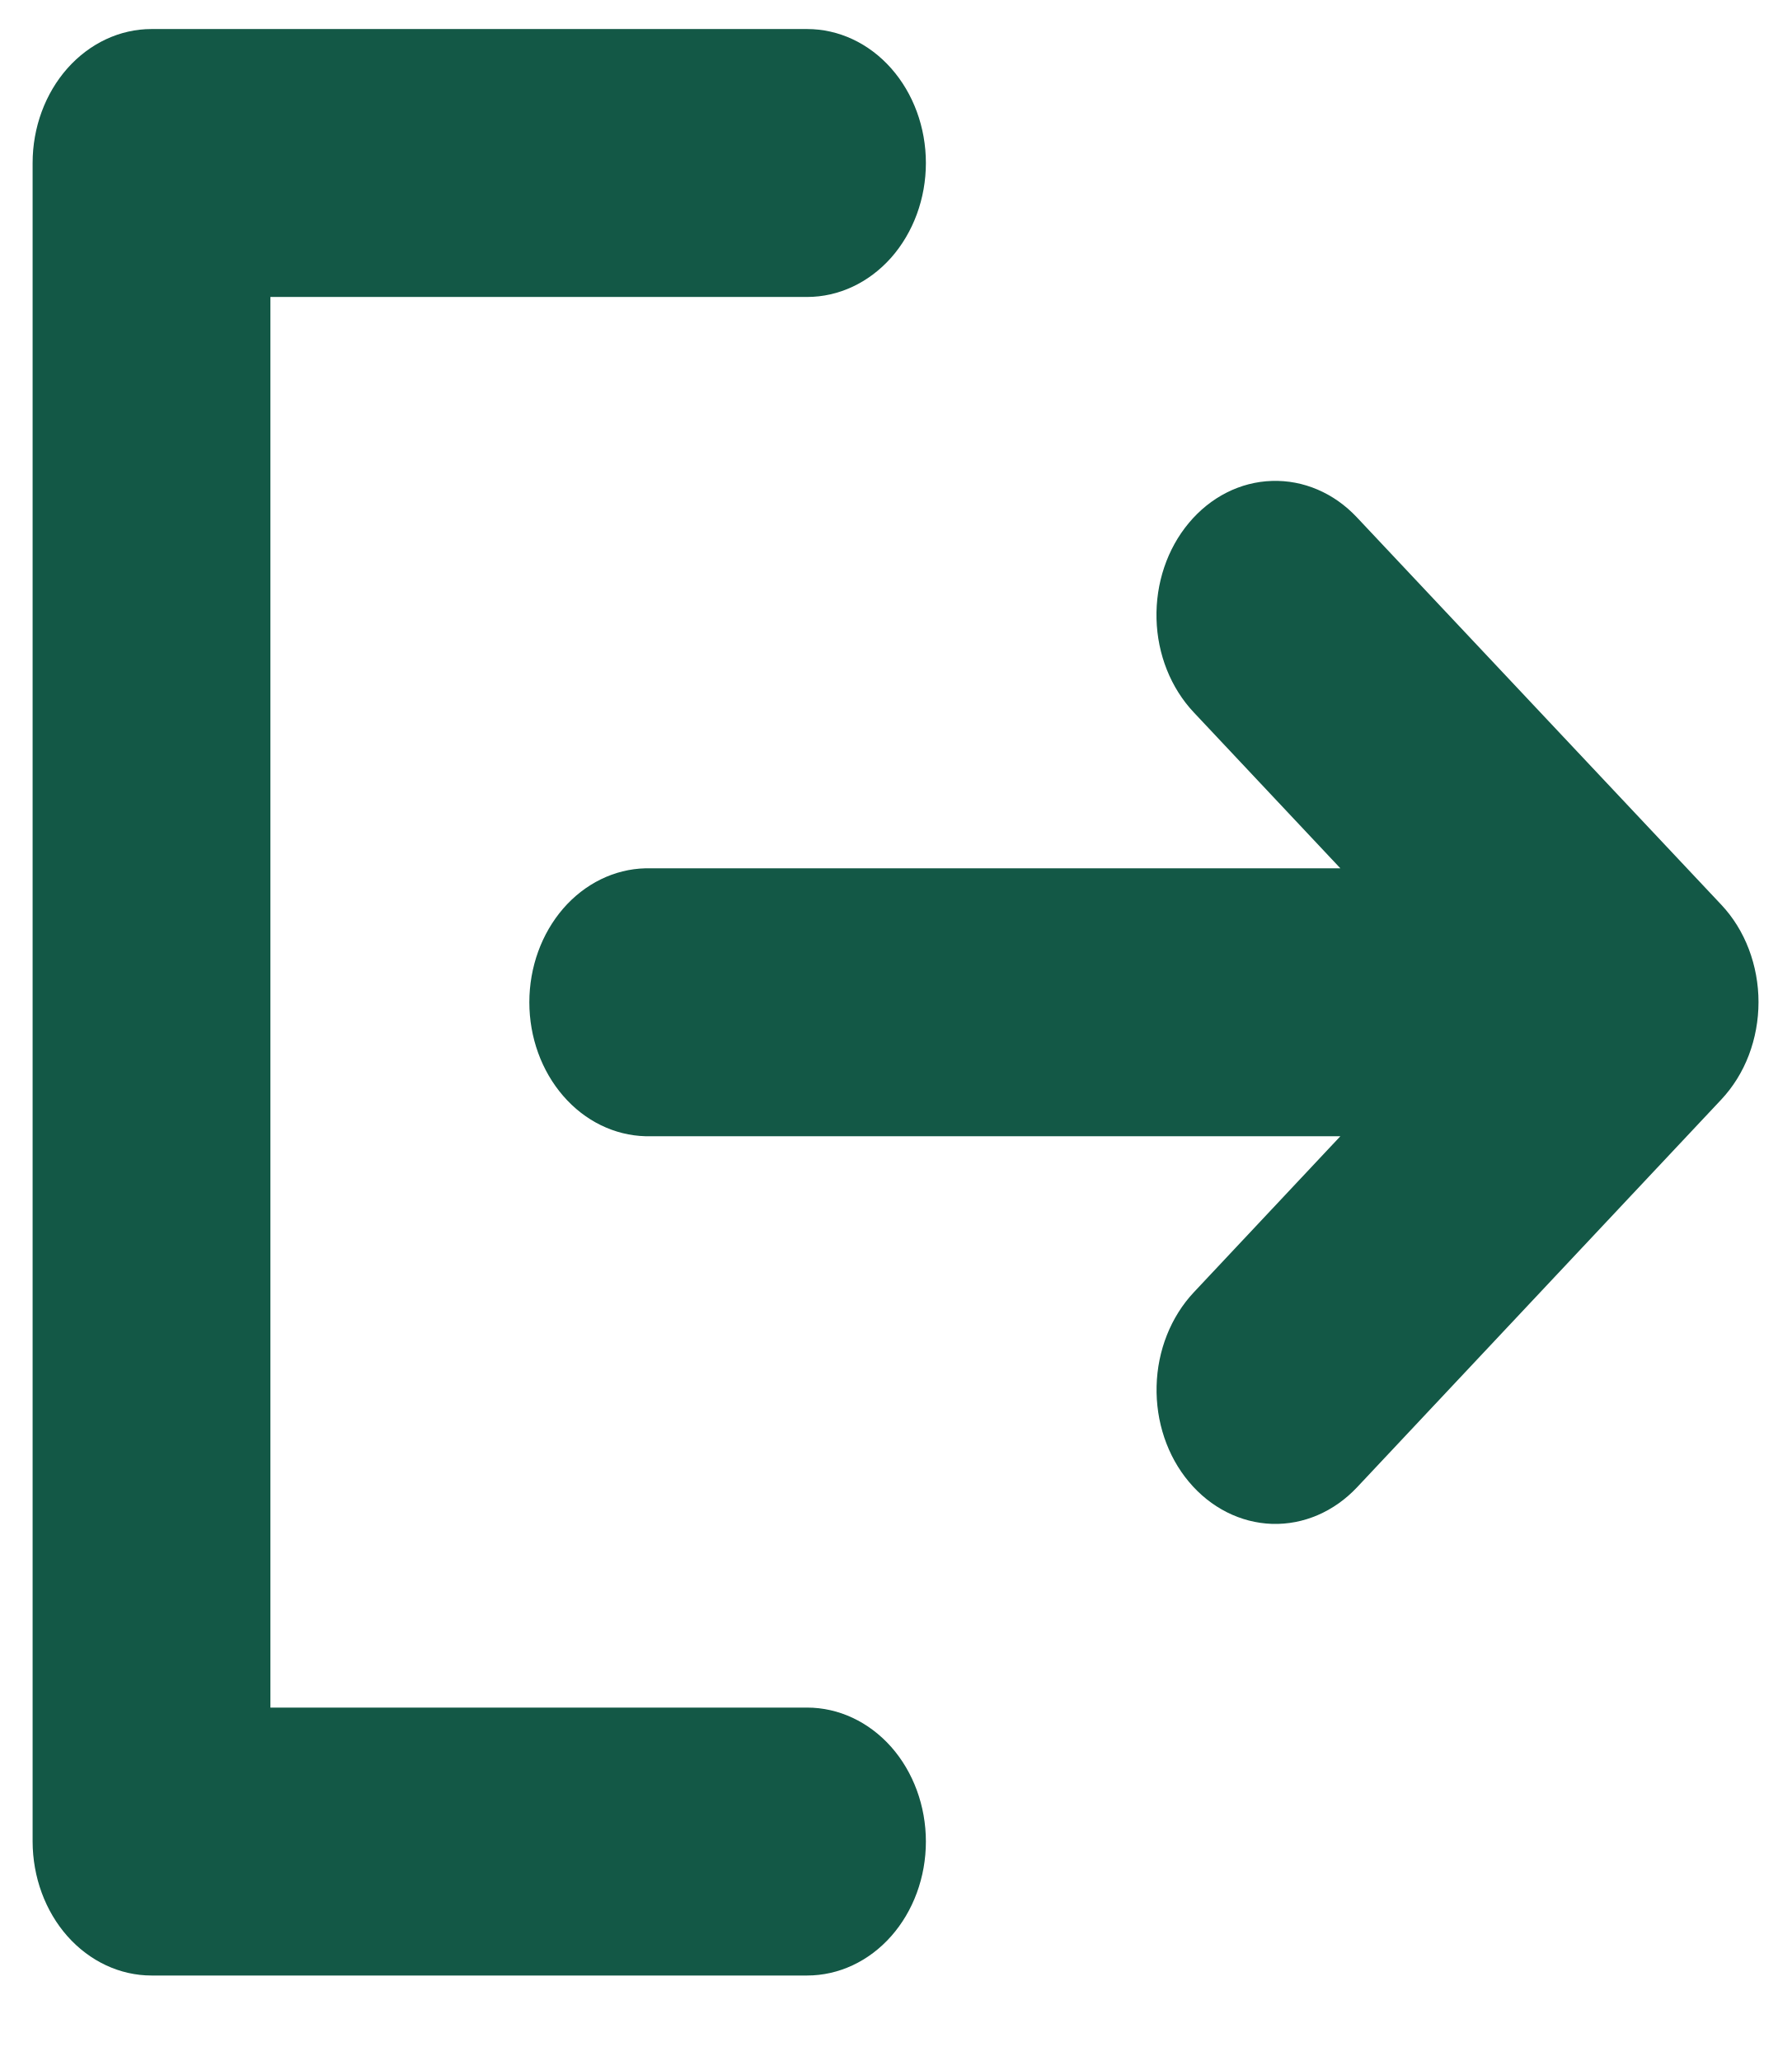
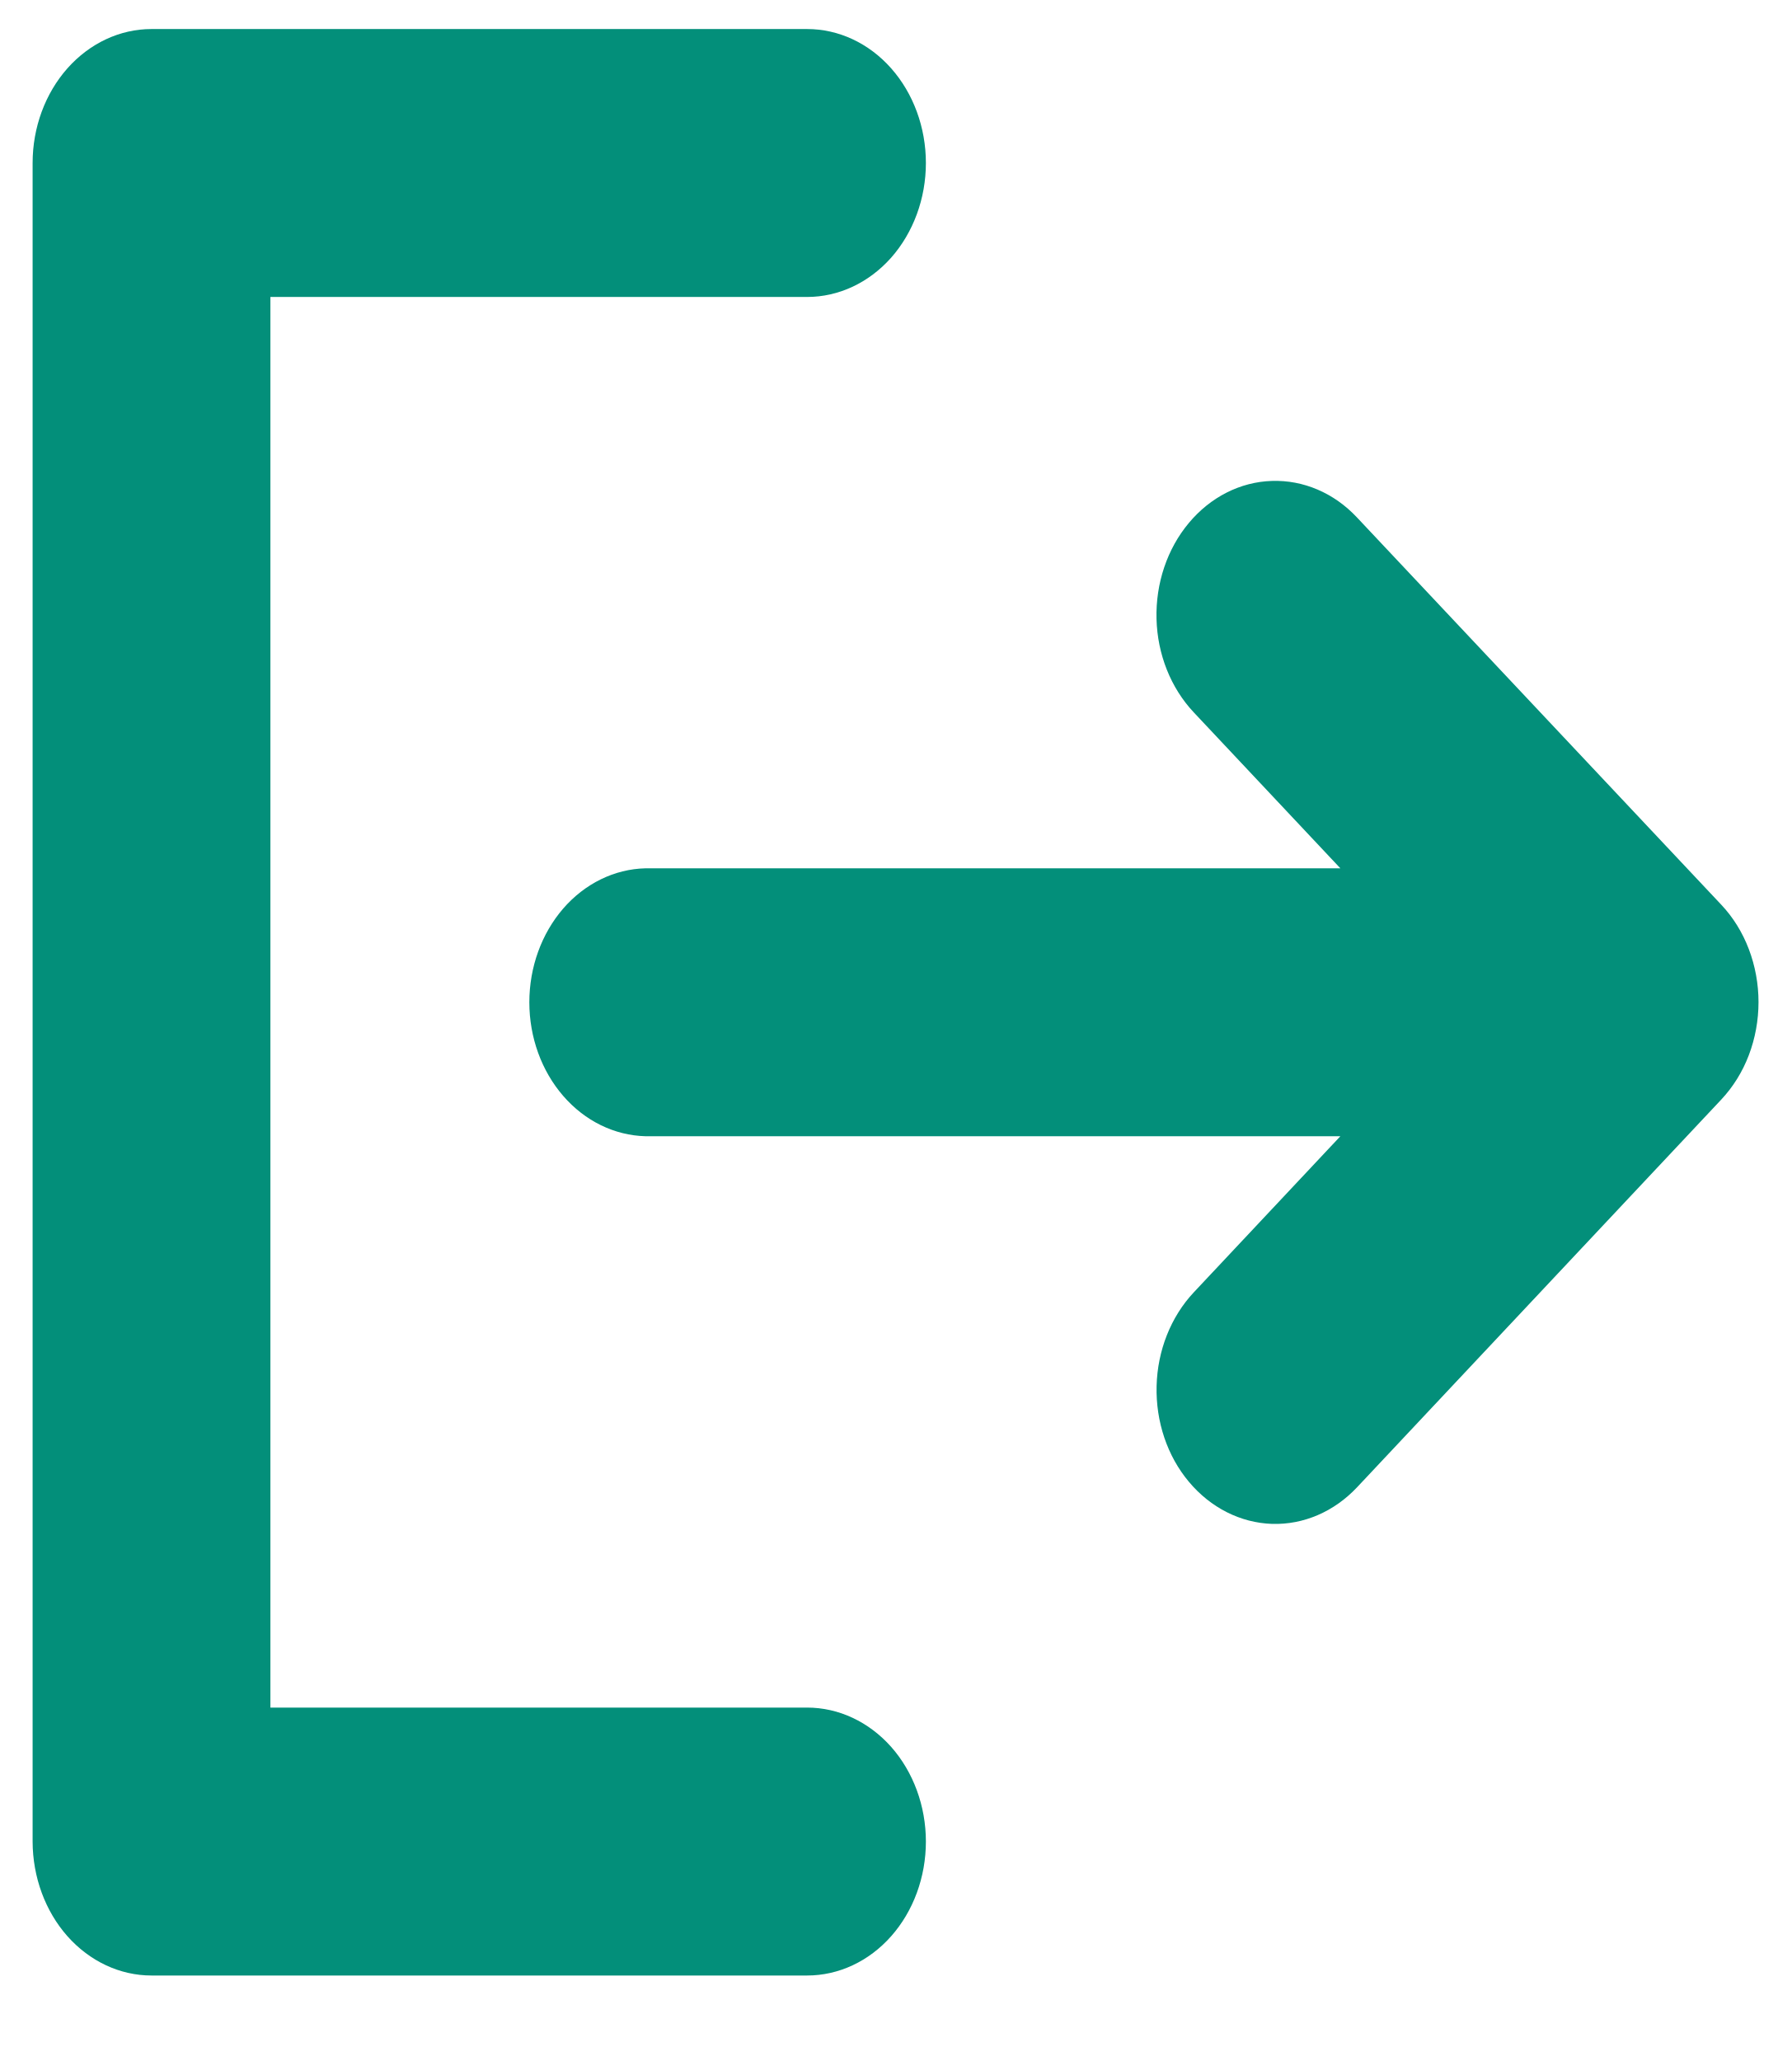
<svg xmlns="http://www.w3.org/2000/svg" width="20" height="23" viewBox="0 0 20 23" fill="none">
-   <path d="M15.145 5.774C14.889 5.501 14.547 5.355 14.195 5.367C13.843 5.378 13.51 5.547 13.269 5.836C13.027 6.125 12.898 6.51 12.908 6.906C12.918 7.303 13.068 7.678 13.324 7.95L14.96 9.69H7.205C6.858 9.698 6.528 9.86 6.286 10.139C6.044 10.419 5.908 10.794 5.908 11.185C5.908 11.576 6.044 11.951 6.286 12.23C6.528 12.51 6.858 12.671 7.205 12.68H14.96L13.324 14.422C13.068 14.695 12.919 15.071 12.909 15.467C12.899 15.864 13.028 16.249 13.27 16.537C13.512 16.826 13.845 16.994 14.197 17.006C14.549 17.017 14.89 16.87 15.146 16.598L19.212 12.27C19.343 12.13 19.448 11.962 19.519 11.775C19.59 11.588 19.627 11.387 19.627 11.183C19.627 10.98 19.59 10.779 19.519 10.592C19.448 10.405 19.343 10.236 19.212 10.097L15.145 5.774Z" fill="#135846" />
-   <path d="M9.008 19.056H3.018V3.314H9.008C9.36 3.314 9.697 3.156 9.946 2.876C10.194 2.595 10.334 2.215 10.334 1.819C10.334 1.422 10.194 1.042 9.946 0.762C9.697 0.481 9.36 0.324 9.008 0.324H1.691C1.339 0.324 1.002 0.482 0.753 0.762C0.504 1.043 0.364 1.423 0.364 1.819V20.551C0.365 20.948 0.505 21.328 0.753 21.608C1.002 21.888 1.339 22.046 1.691 22.046H9.008C9.36 22.046 9.697 21.889 9.946 21.608C10.194 21.328 10.334 20.948 10.334 20.551C10.334 20.155 10.194 19.774 9.946 19.494C9.697 19.214 9.36 19.056 9.008 19.056Z" fill="#135846" />
+   <path d="M15.145 5.774C14.889 5.501 14.547 5.355 14.195 5.367C13.843 5.378 13.51 5.547 13.269 5.836C13.027 6.125 12.898 6.51 12.908 6.906C12.918 7.303 13.068 7.678 13.324 7.95L14.96 9.69H7.205C6.858 9.698 6.528 9.86 6.286 10.139C6.044 10.419 5.908 10.794 5.908 11.185C5.908 11.576 6.044 11.951 6.286 12.23C6.528 12.51 6.858 12.671 7.205 12.68H14.96L13.324 14.422C13.068 14.695 12.919 15.071 12.909 15.467C12.899 15.864 13.028 16.249 13.27 16.537C13.512 16.826 13.845 16.994 14.197 17.006C14.549 17.017 14.89 16.87 15.146 16.598L19.212 12.27C19.343 12.13 19.448 11.962 19.519 11.775C19.59 11.588 19.627 11.387 19.627 11.183C19.627 10.98 19.59 10.779 19.519 10.592C19.448 10.405 19.343 10.236 19.212 10.097L15.145 5.774Z" fill="#038F7A" />
+   <path d="M9.008 19.056H3.018V3.314H9.008C9.36 3.314 9.697 3.156 9.946 2.876C10.194 2.595 10.334 2.215 10.334 1.819C10.334 1.422 10.194 1.042 9.946 0.762C9.697 0.481 9.36 0.324 9.008 0.324H1.691C1.339 0.324 1.002 0.482 0.753 0.762C0.504 1.043 0.364 1.423 0.364 1.819V20.551C0.365 20.948 0.505 21.328 0.753 21.608C1.002 21.888 1.339 22.046 1.691 22.046H9.008C9.36 22.046 9.697 21.889 9.946 21.608C10.194 21.328 10.334 20.948 10.334 20.551C10.334 20.155 10.194 19.774 9.946 19.494C9.697 19.214 9.36 19.056 9.008 19.056Z" fill="#038F7A" />
</svg>
